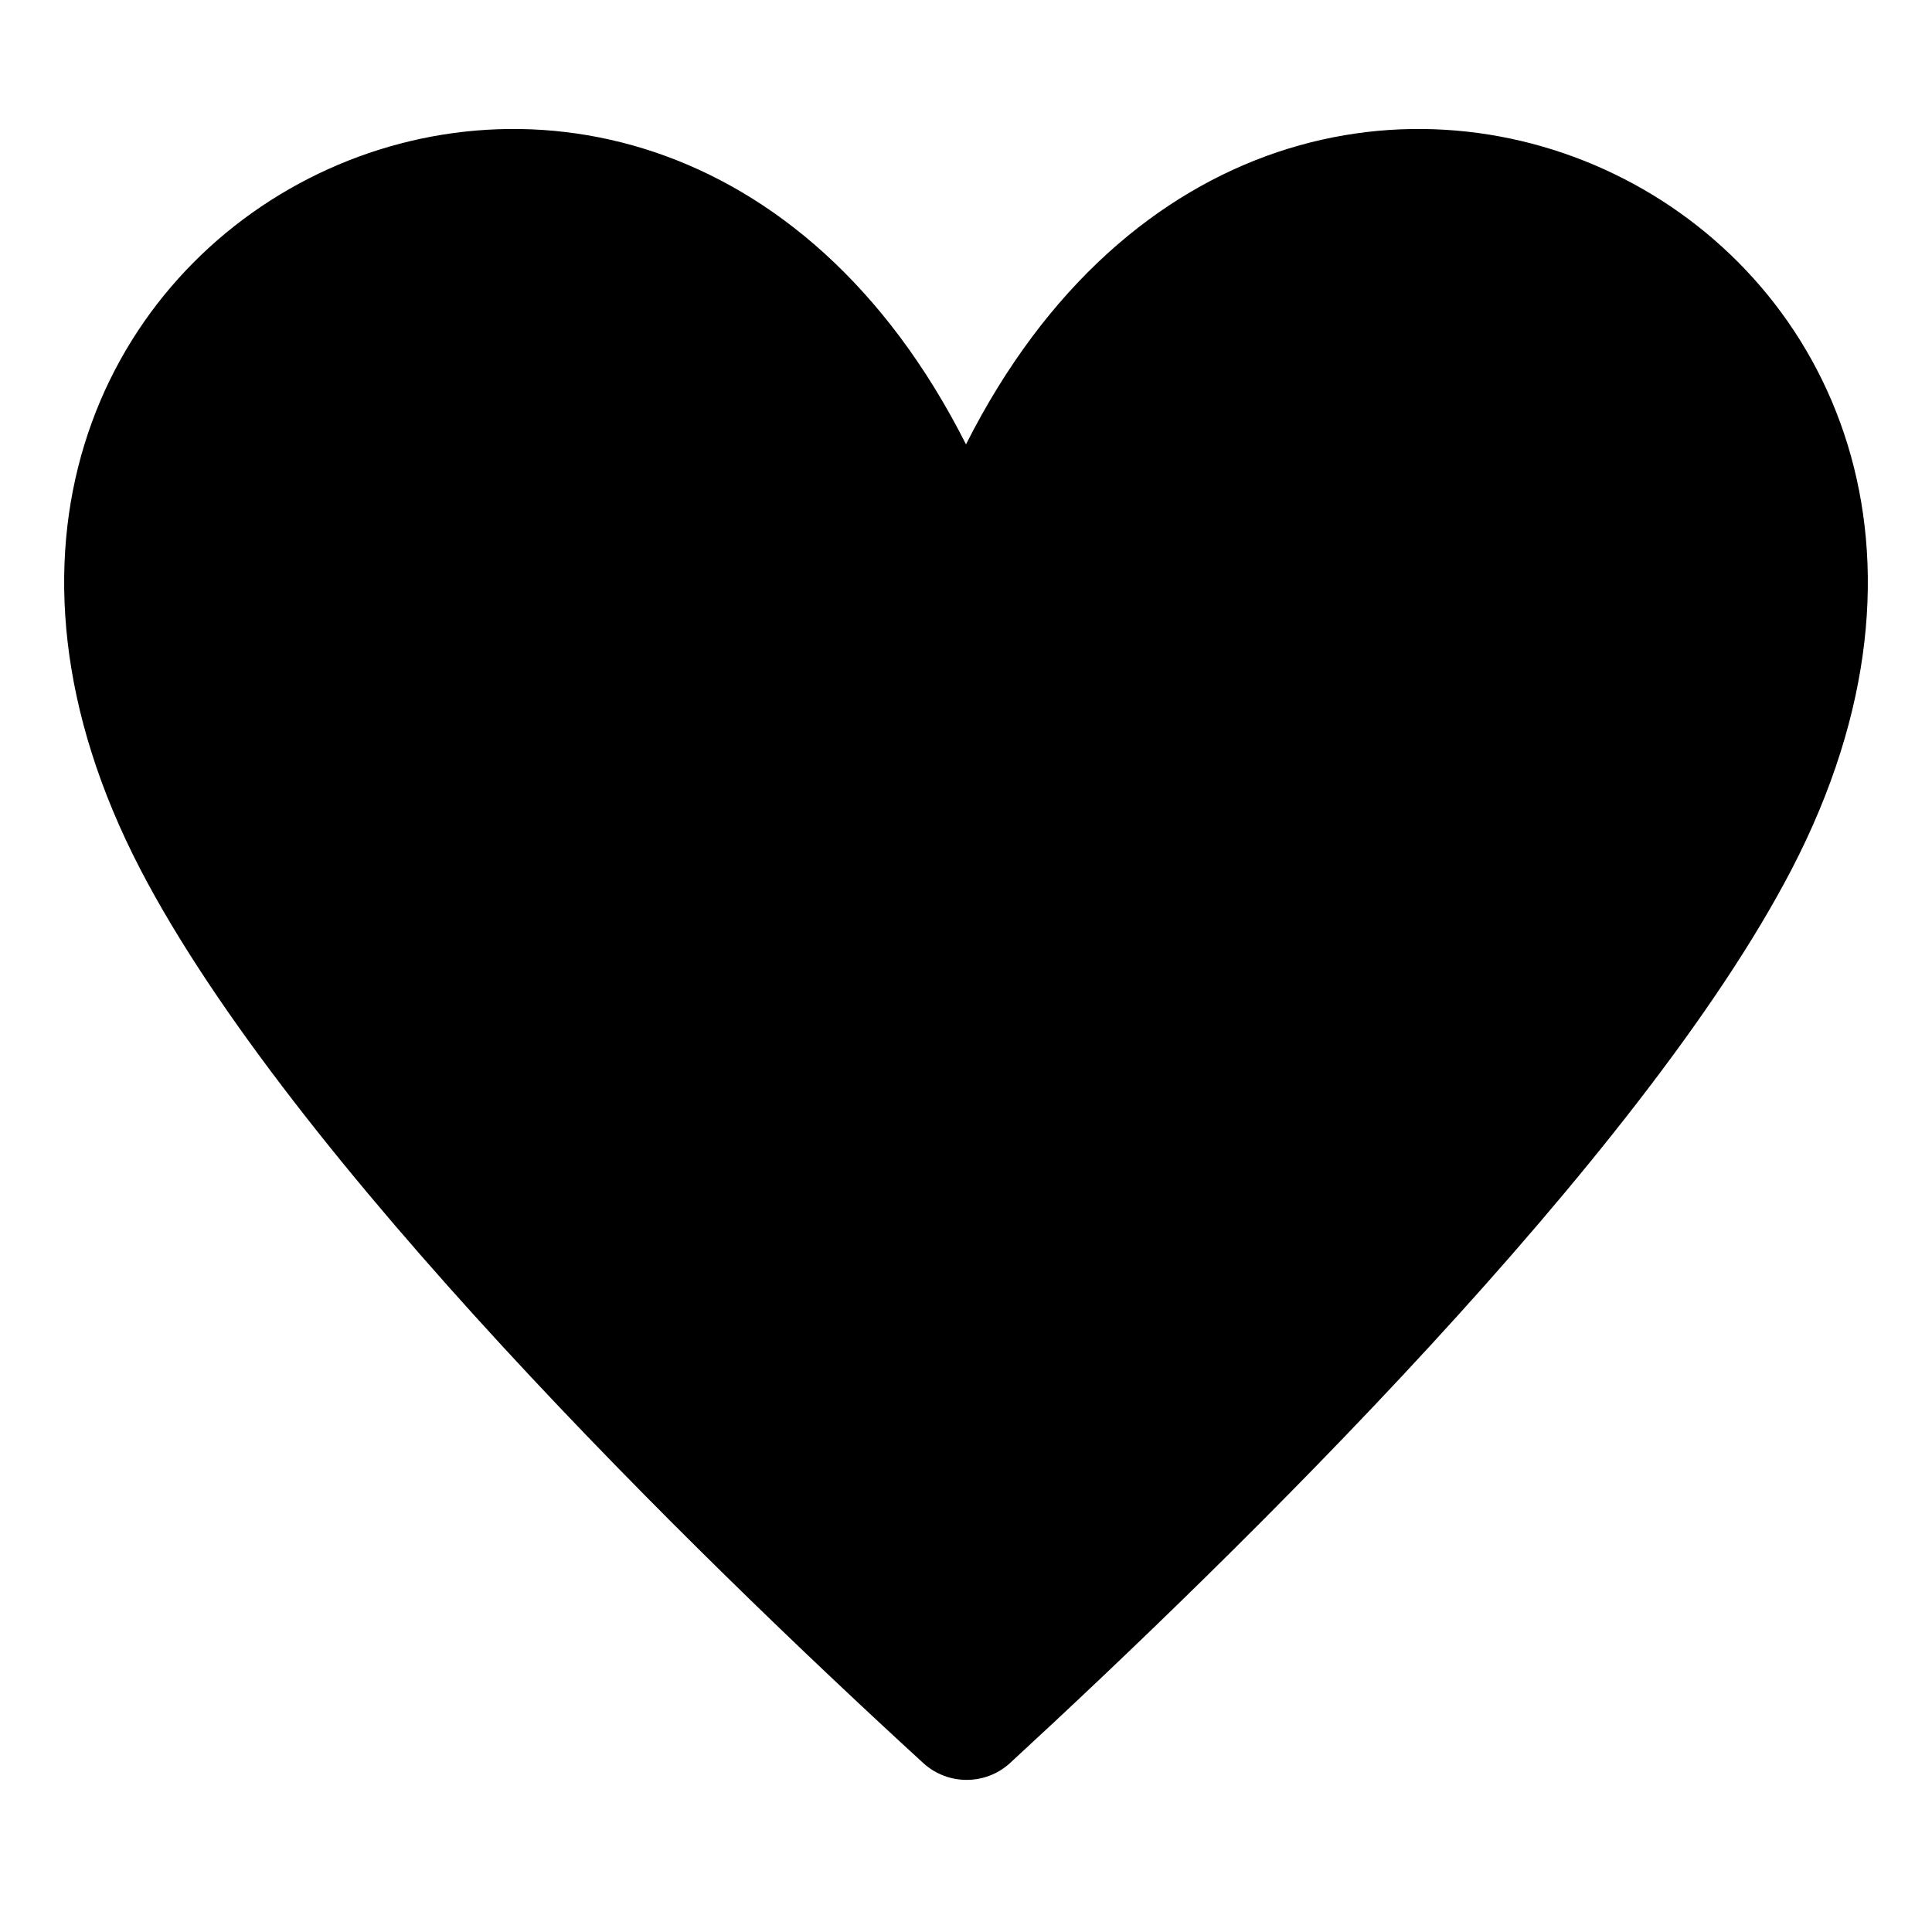
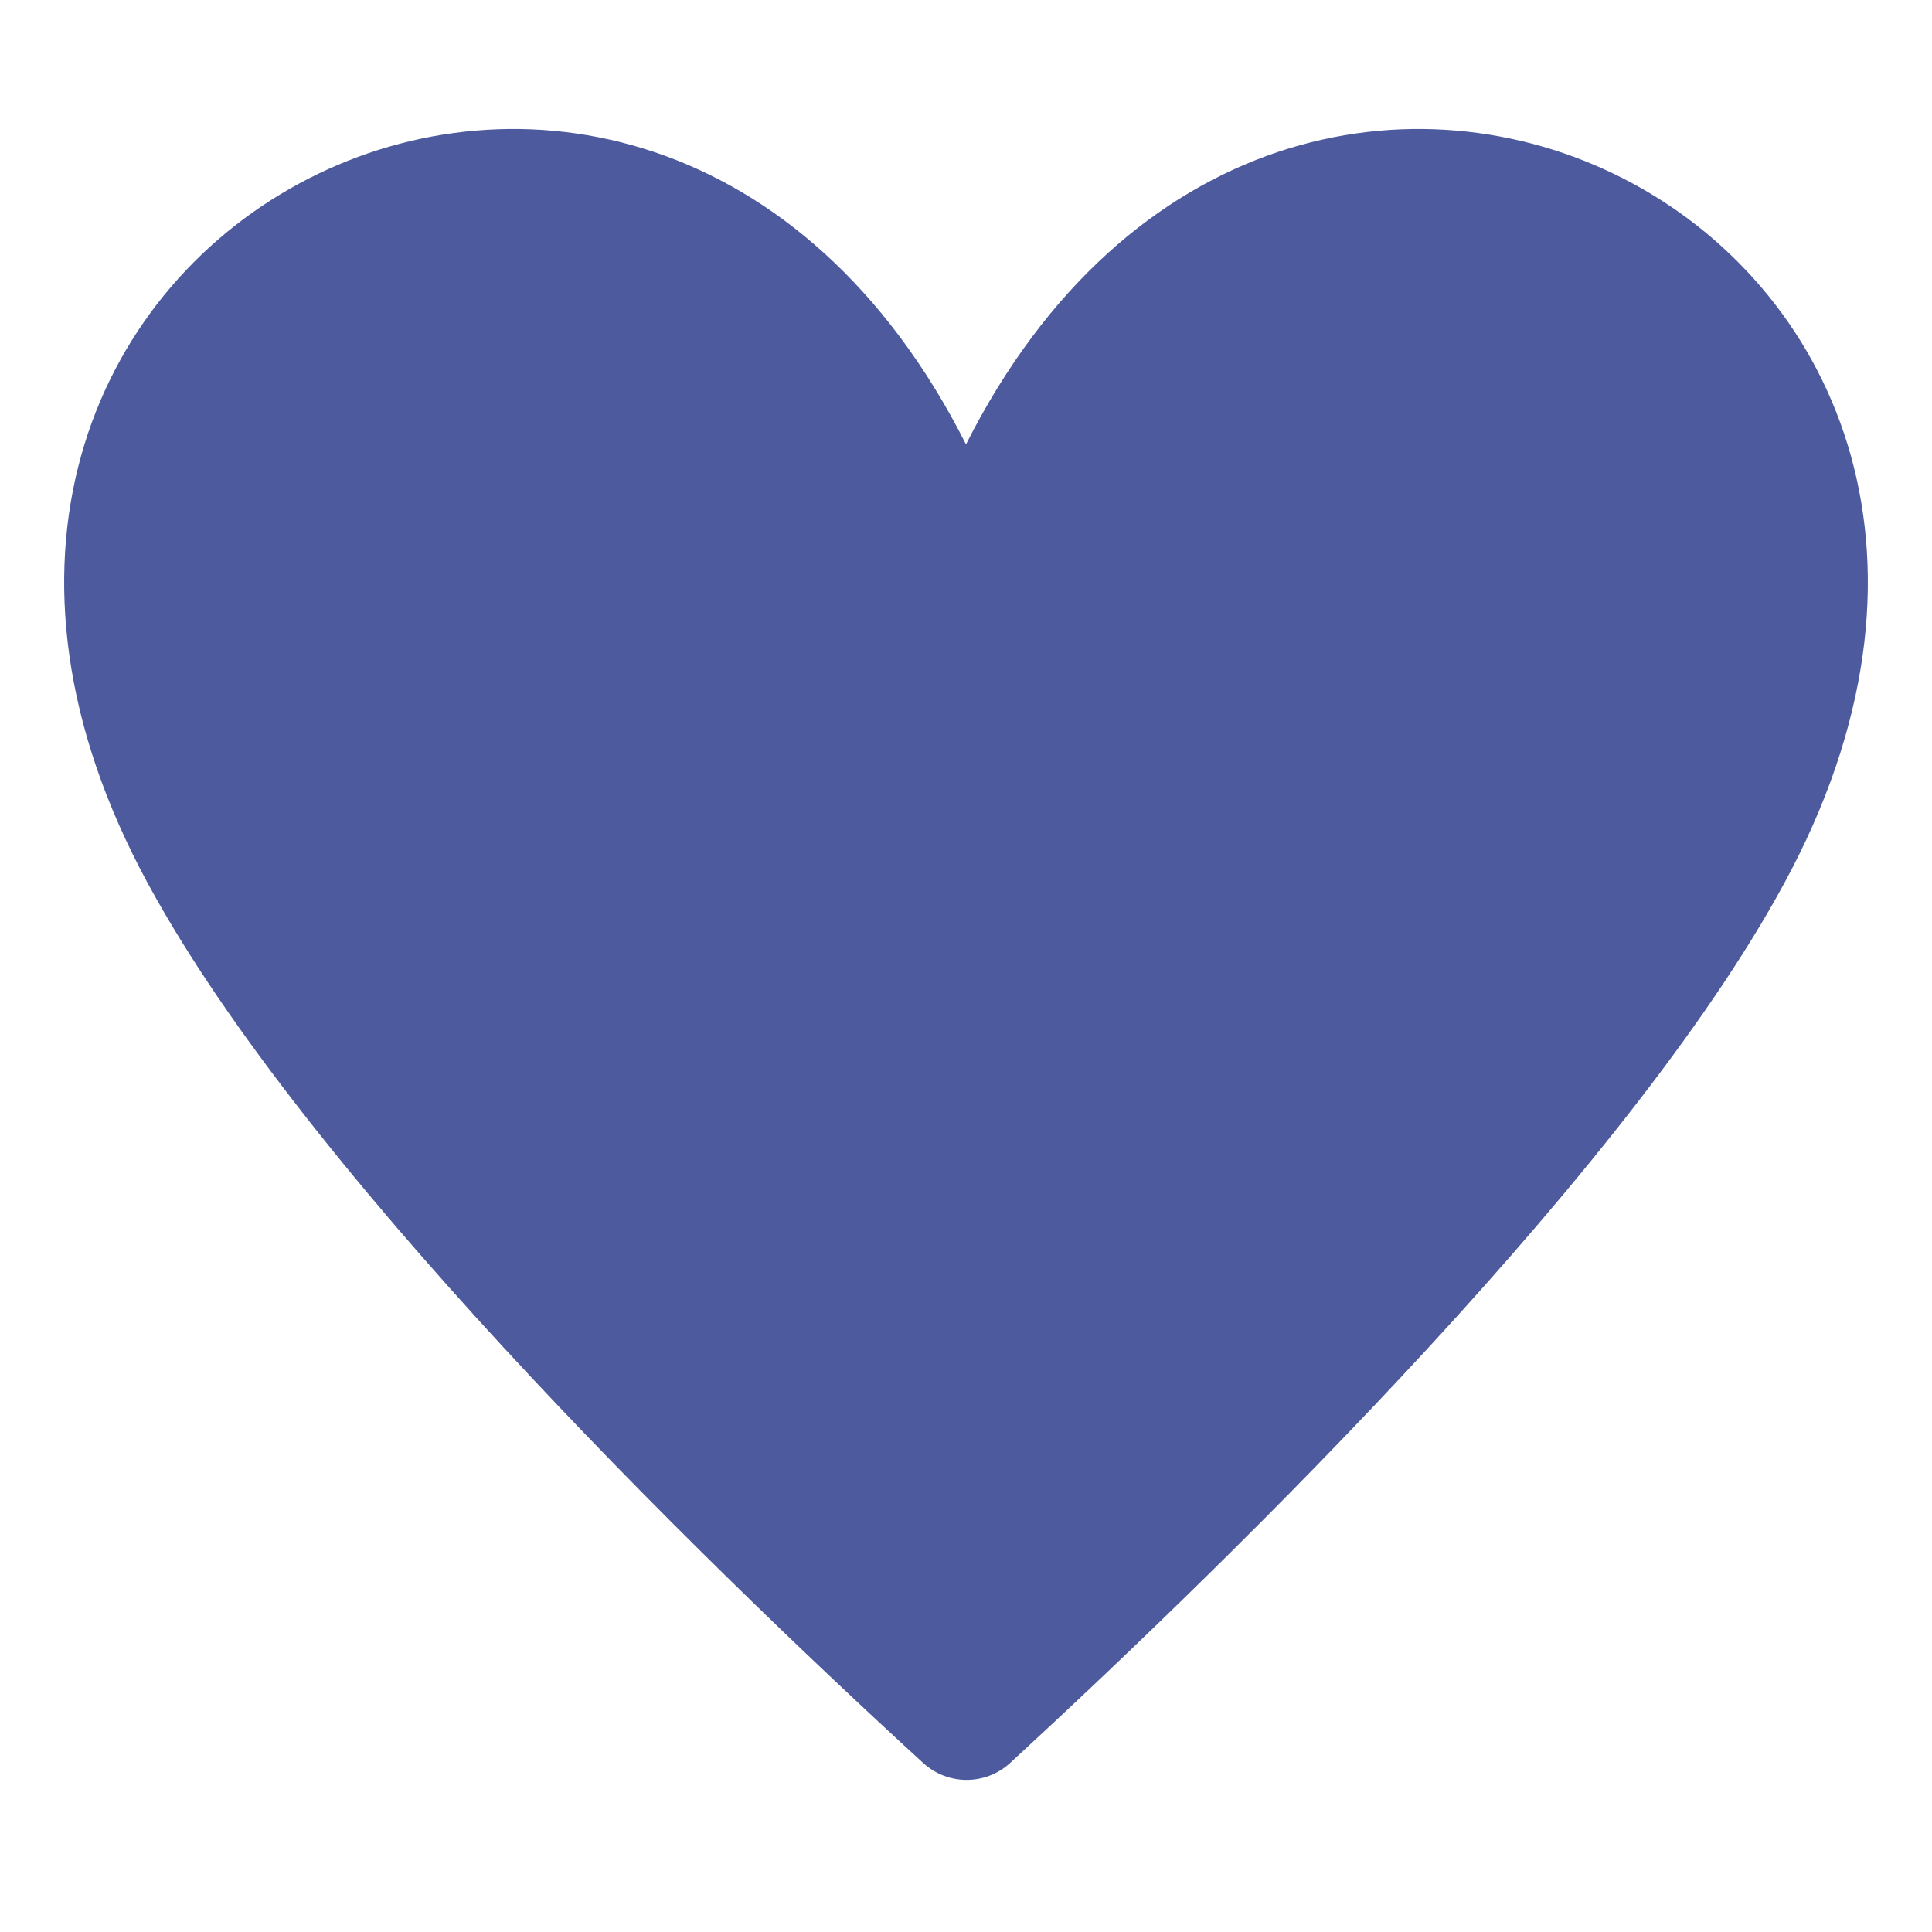
- <svg xmlns="http://www.w3.org/2000/svg" version="1.1" id="Layer_1" x="0px" y="0px" width="15px" height="15px" viewBox="0 0 15 15" style="enable-background:new 0 0 15 15;" xml:space="preserve" fill="black">
+ <svg xmlns="http://www.w3.org/2000/svg" version="1.1" id="Layer_1" x="0px" y="0px" width="15px" height="15px" viewBox="0 0 15 15" style="enable-background:new 0 0 15 15;" xml:space="preserve" fill="#4d5b9e">
  <path d="M13.91,6.75c-1.17,2.25-4.3,5.31-6.07,6.94c-0.19,0.172-0.48,0.172-0.67,0C5.39,12.06,2.26,9,1.09,6.75  C-1.48,1.8,5-1.5,7.5,3.45C10-1.5,16.48,1.8,13.91,6.75z" />
</svg>
